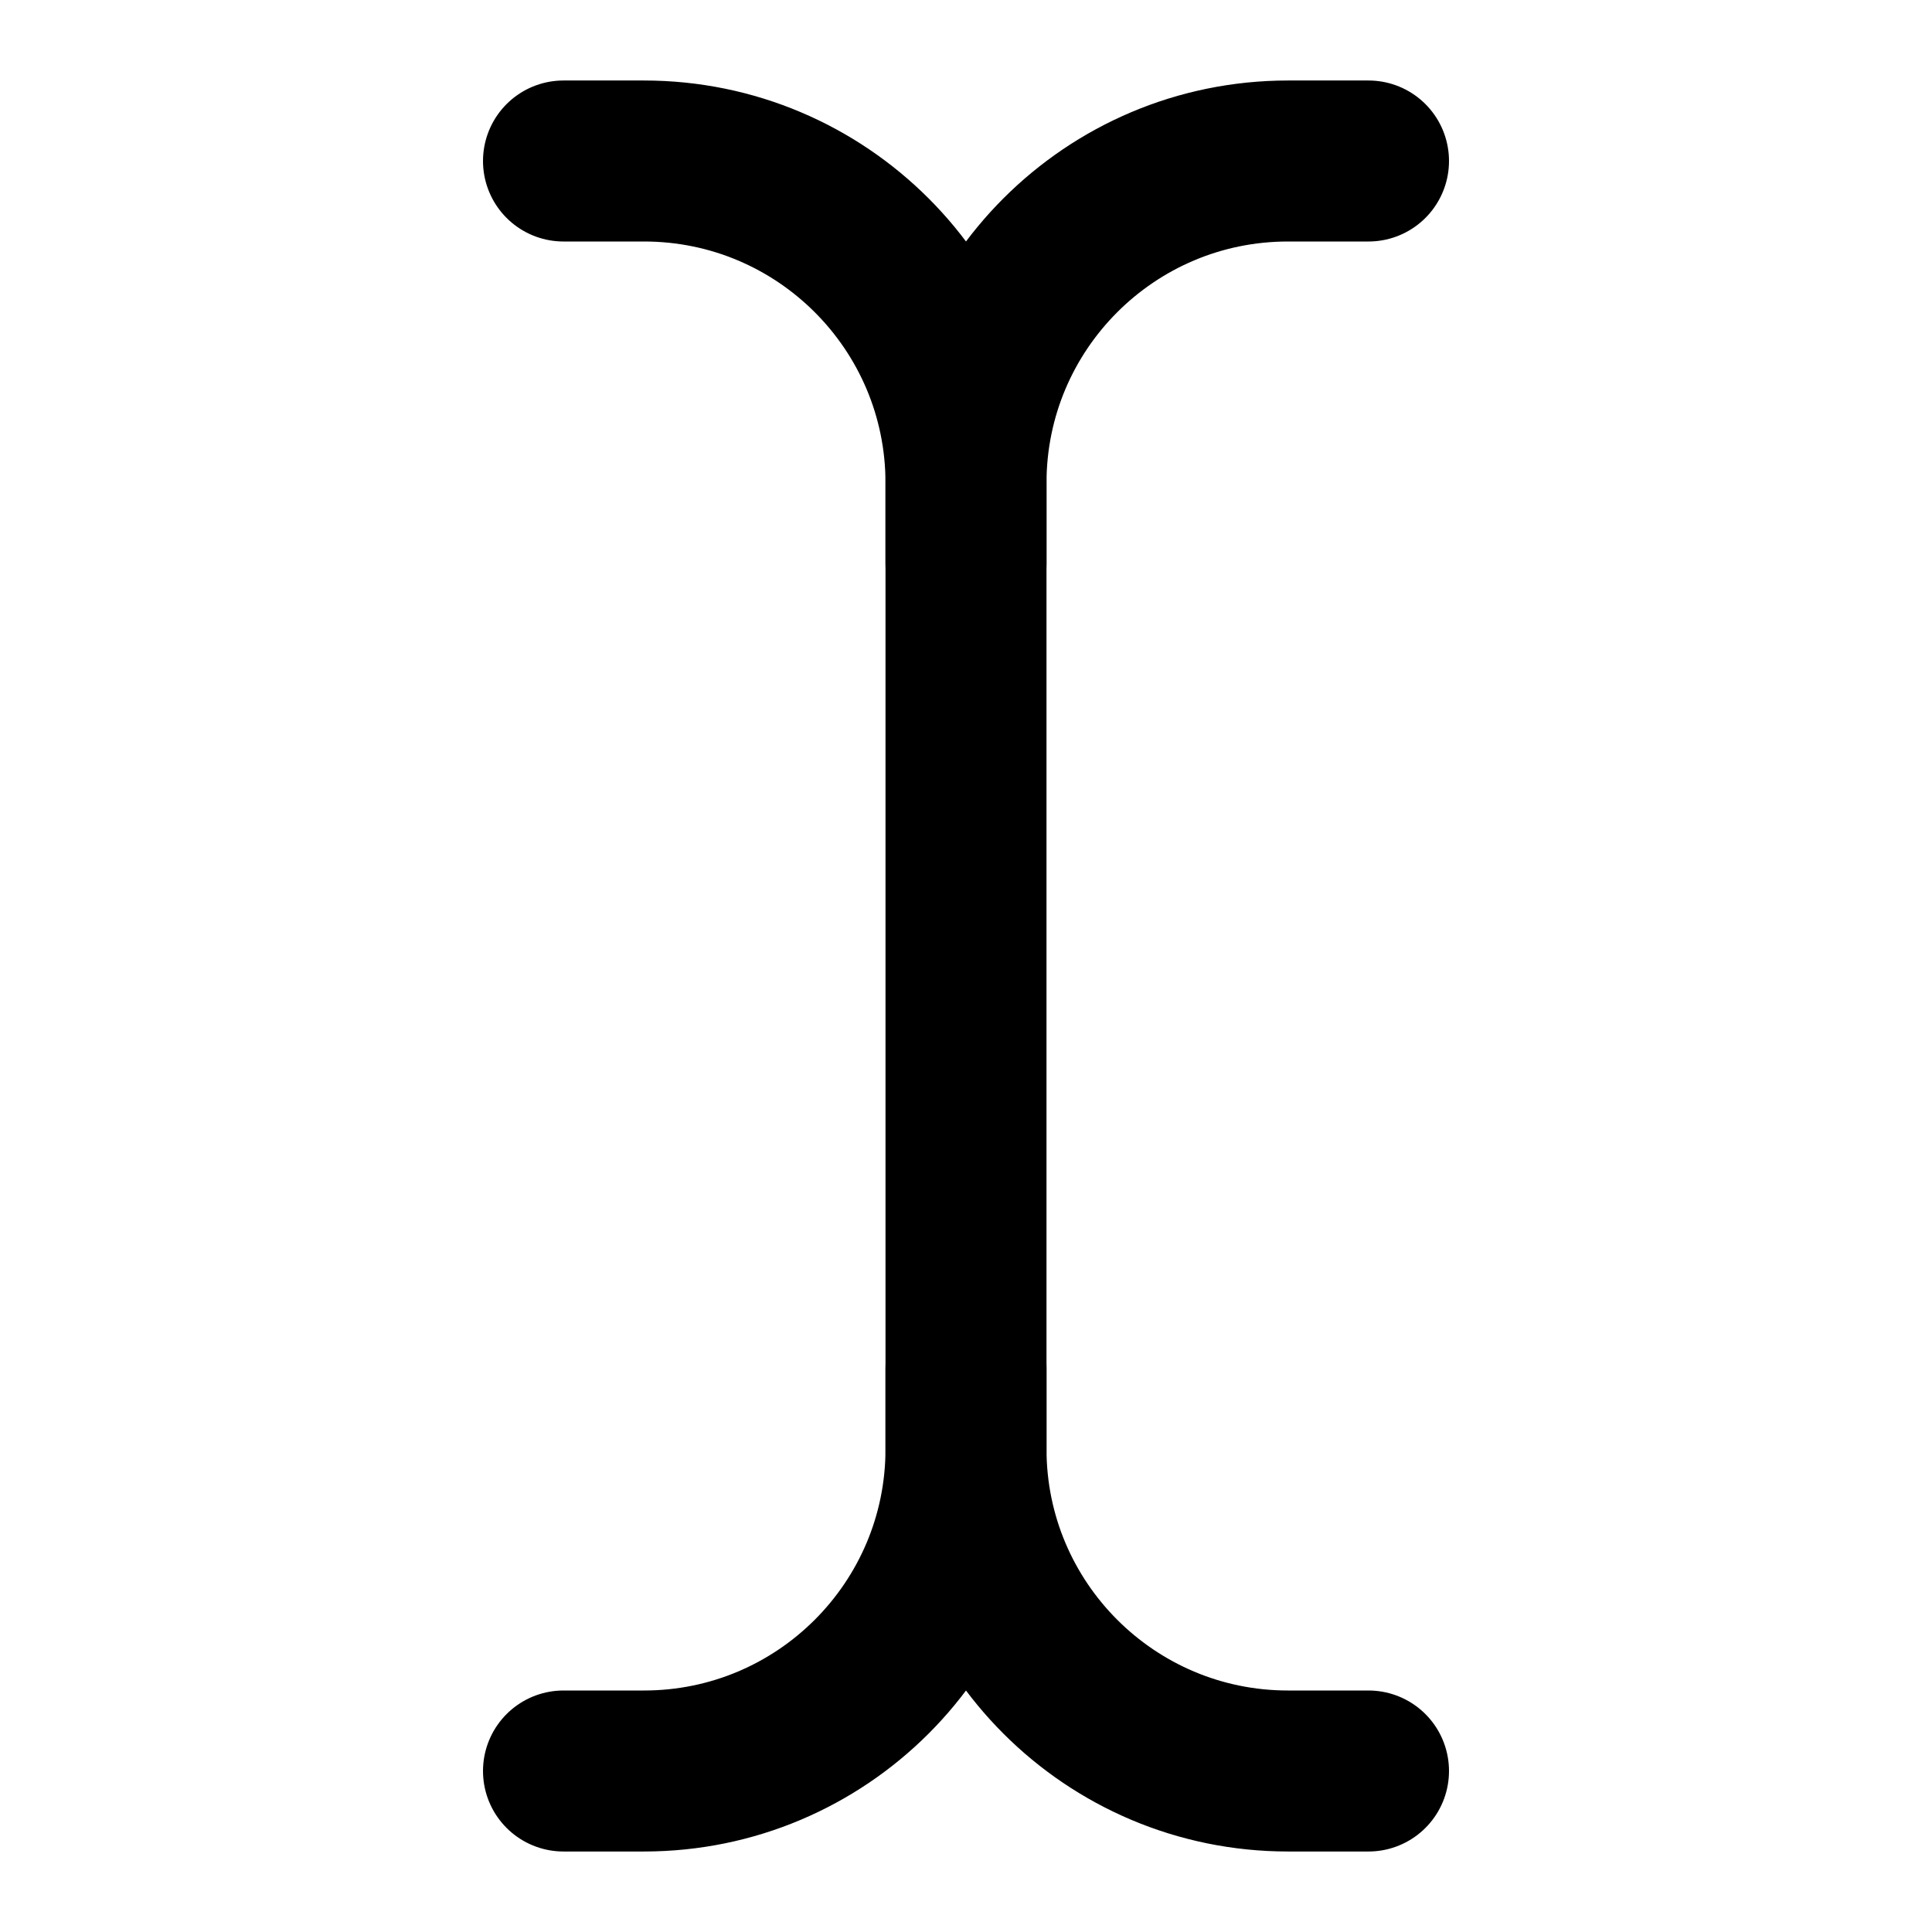
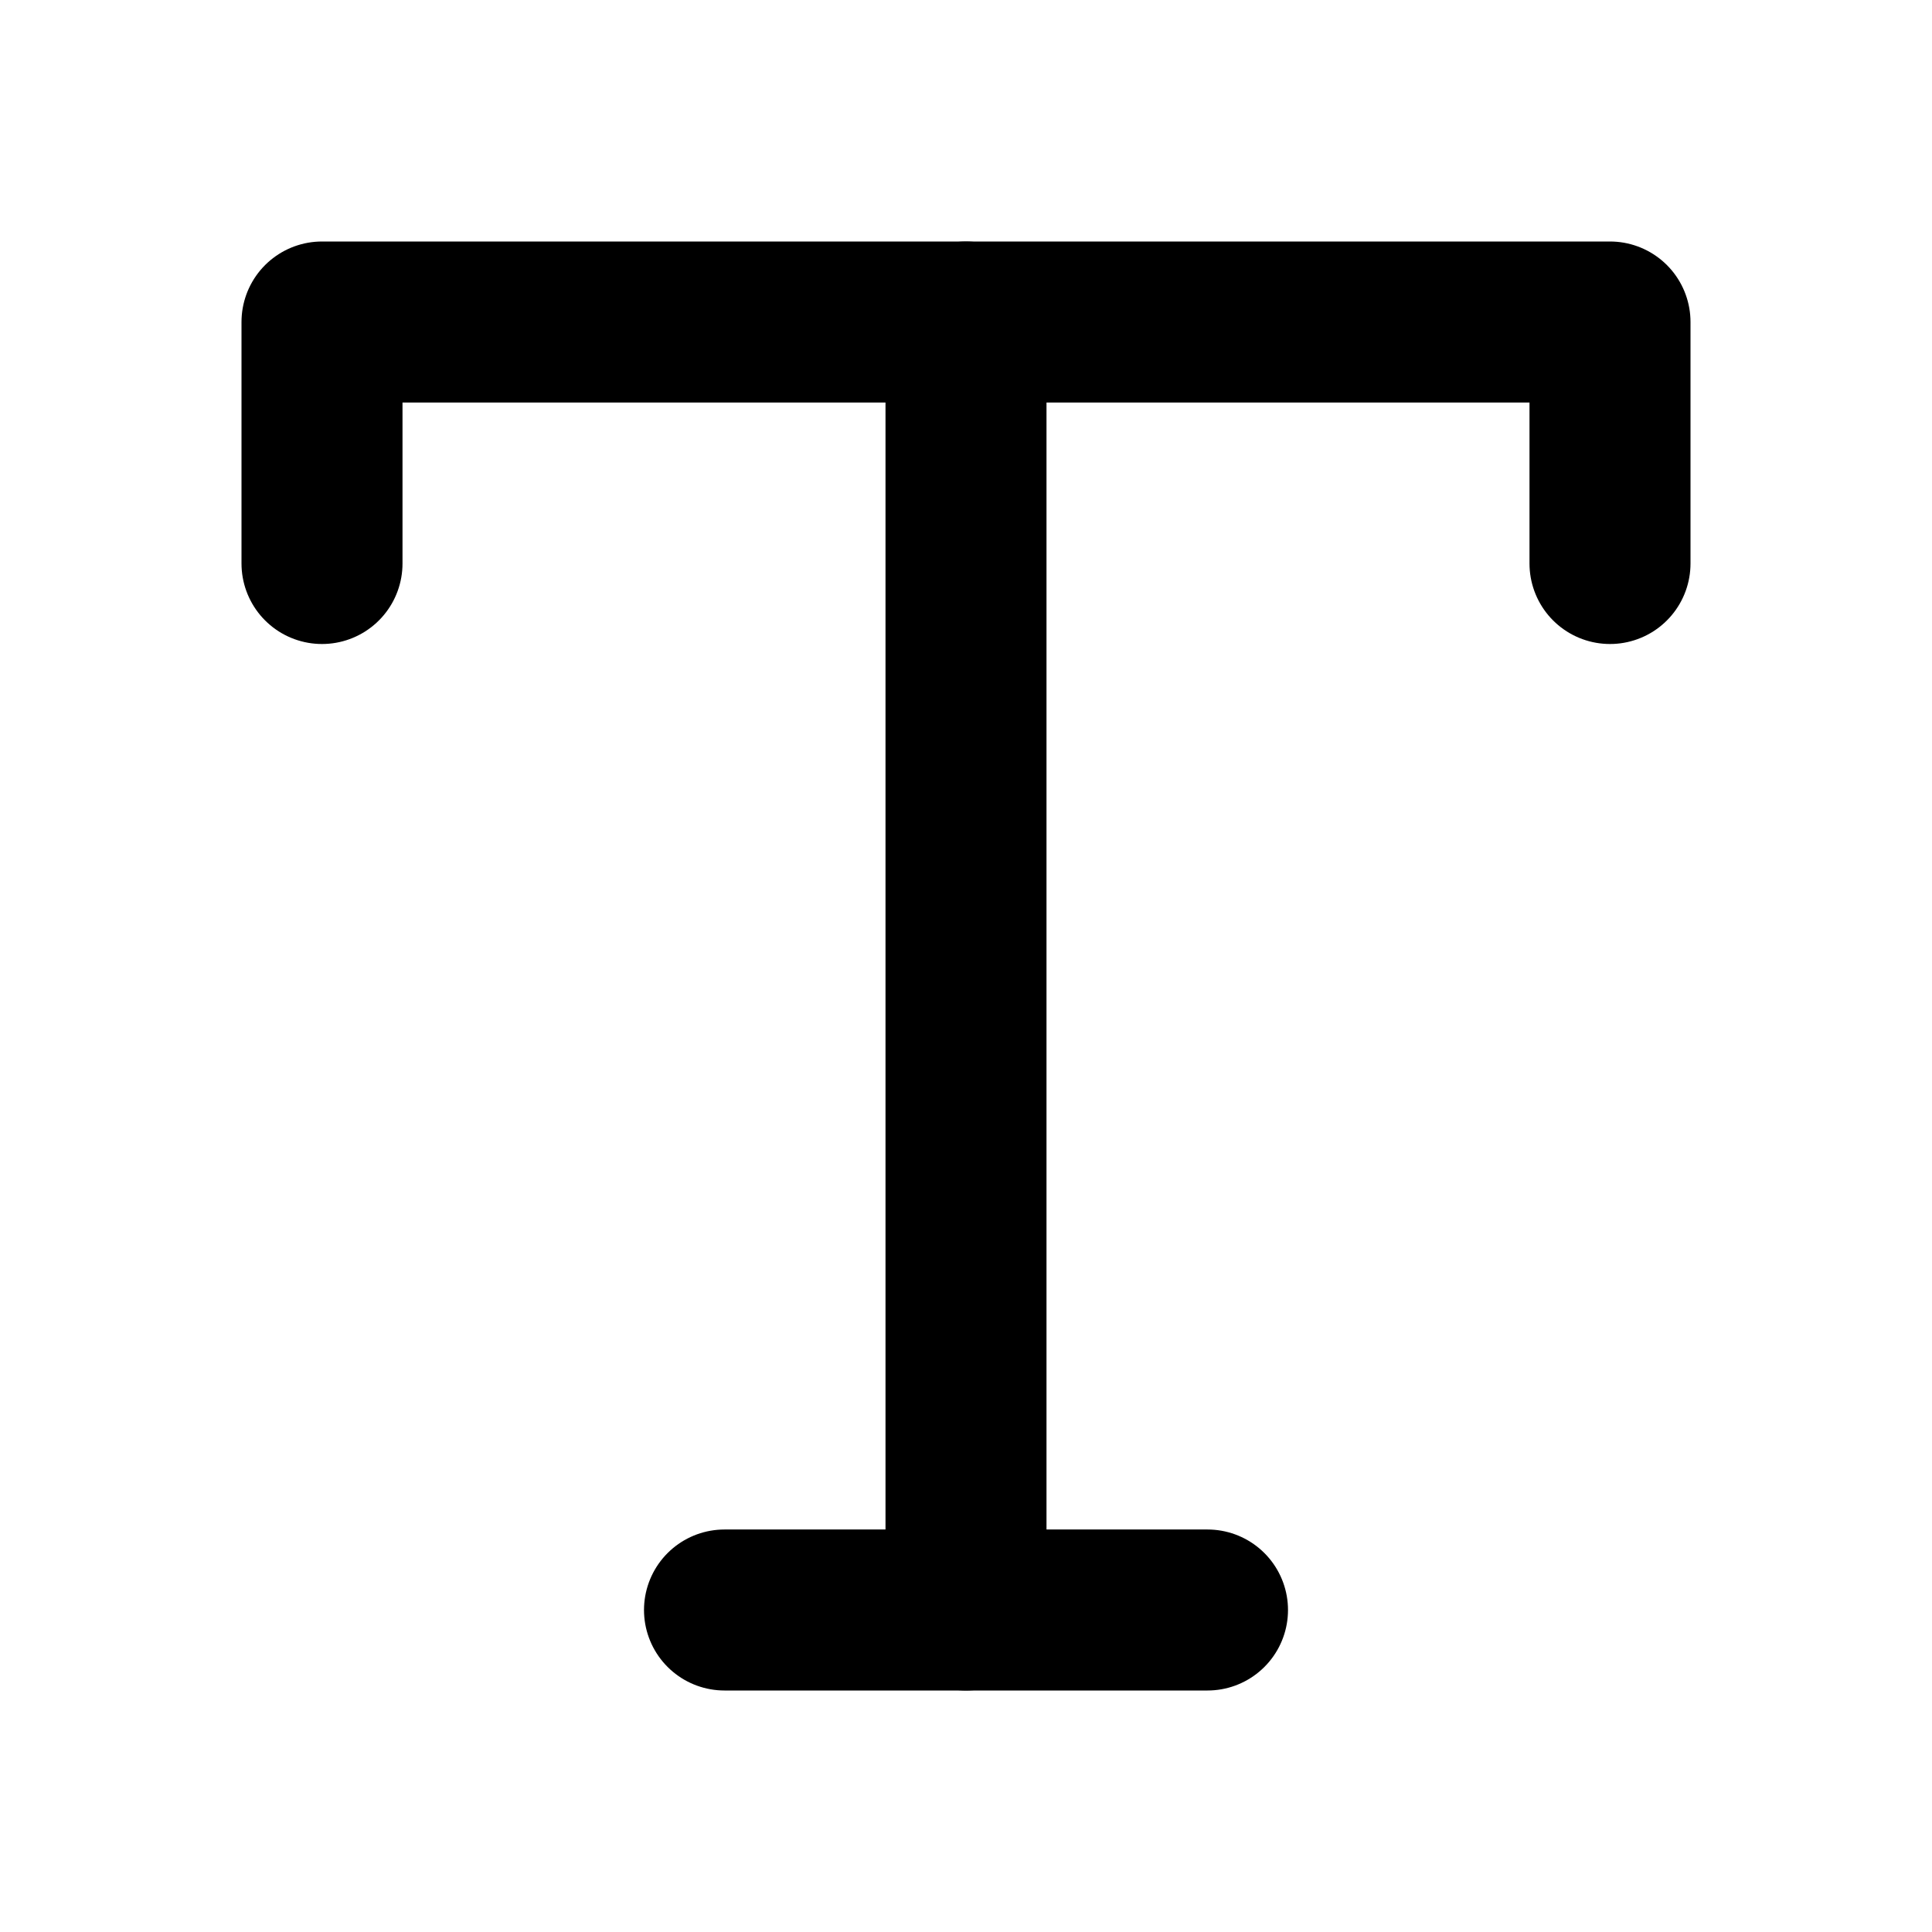
- <svg xmlns="http://www.w3.org/2000/svg" width="24" height="24" viewBox="0 0 24 24" fill="none" stroke="currentColor" stroke-width="2" stroke-linecap="round" stroke-linejoin="round" class="lucide lucide-text-cursor-icon lucide-text-cursor">
-   <path d="M17 22h-1a4 4 0 0 1-4-4V6a4 4 0 0 1 4-4h1" />
-   <path d="M7 22h1a4 4 0 0 0 4-4v-1" />
-   <path d="M7 2h1a4 4 0 0 1 4 4v1" />
+ <svg xmlns="http://www.w3.org/2000/svg" width="24" height="24" viewBox="0 0 24 24" fill="none" stroke="currentColor" stroke-width="2" stroke-linecap="round" stroke-linejoin="round" class="lucide lucide-type-icon lucide-type">
+   <polyline points="4 7 4 4 20 4 20 7" />
+   <line x1="9" x2="15" y1="20" y2="20" />
+   <line x1="12" x2="12" y1="4" y2="20" />
</svg>
